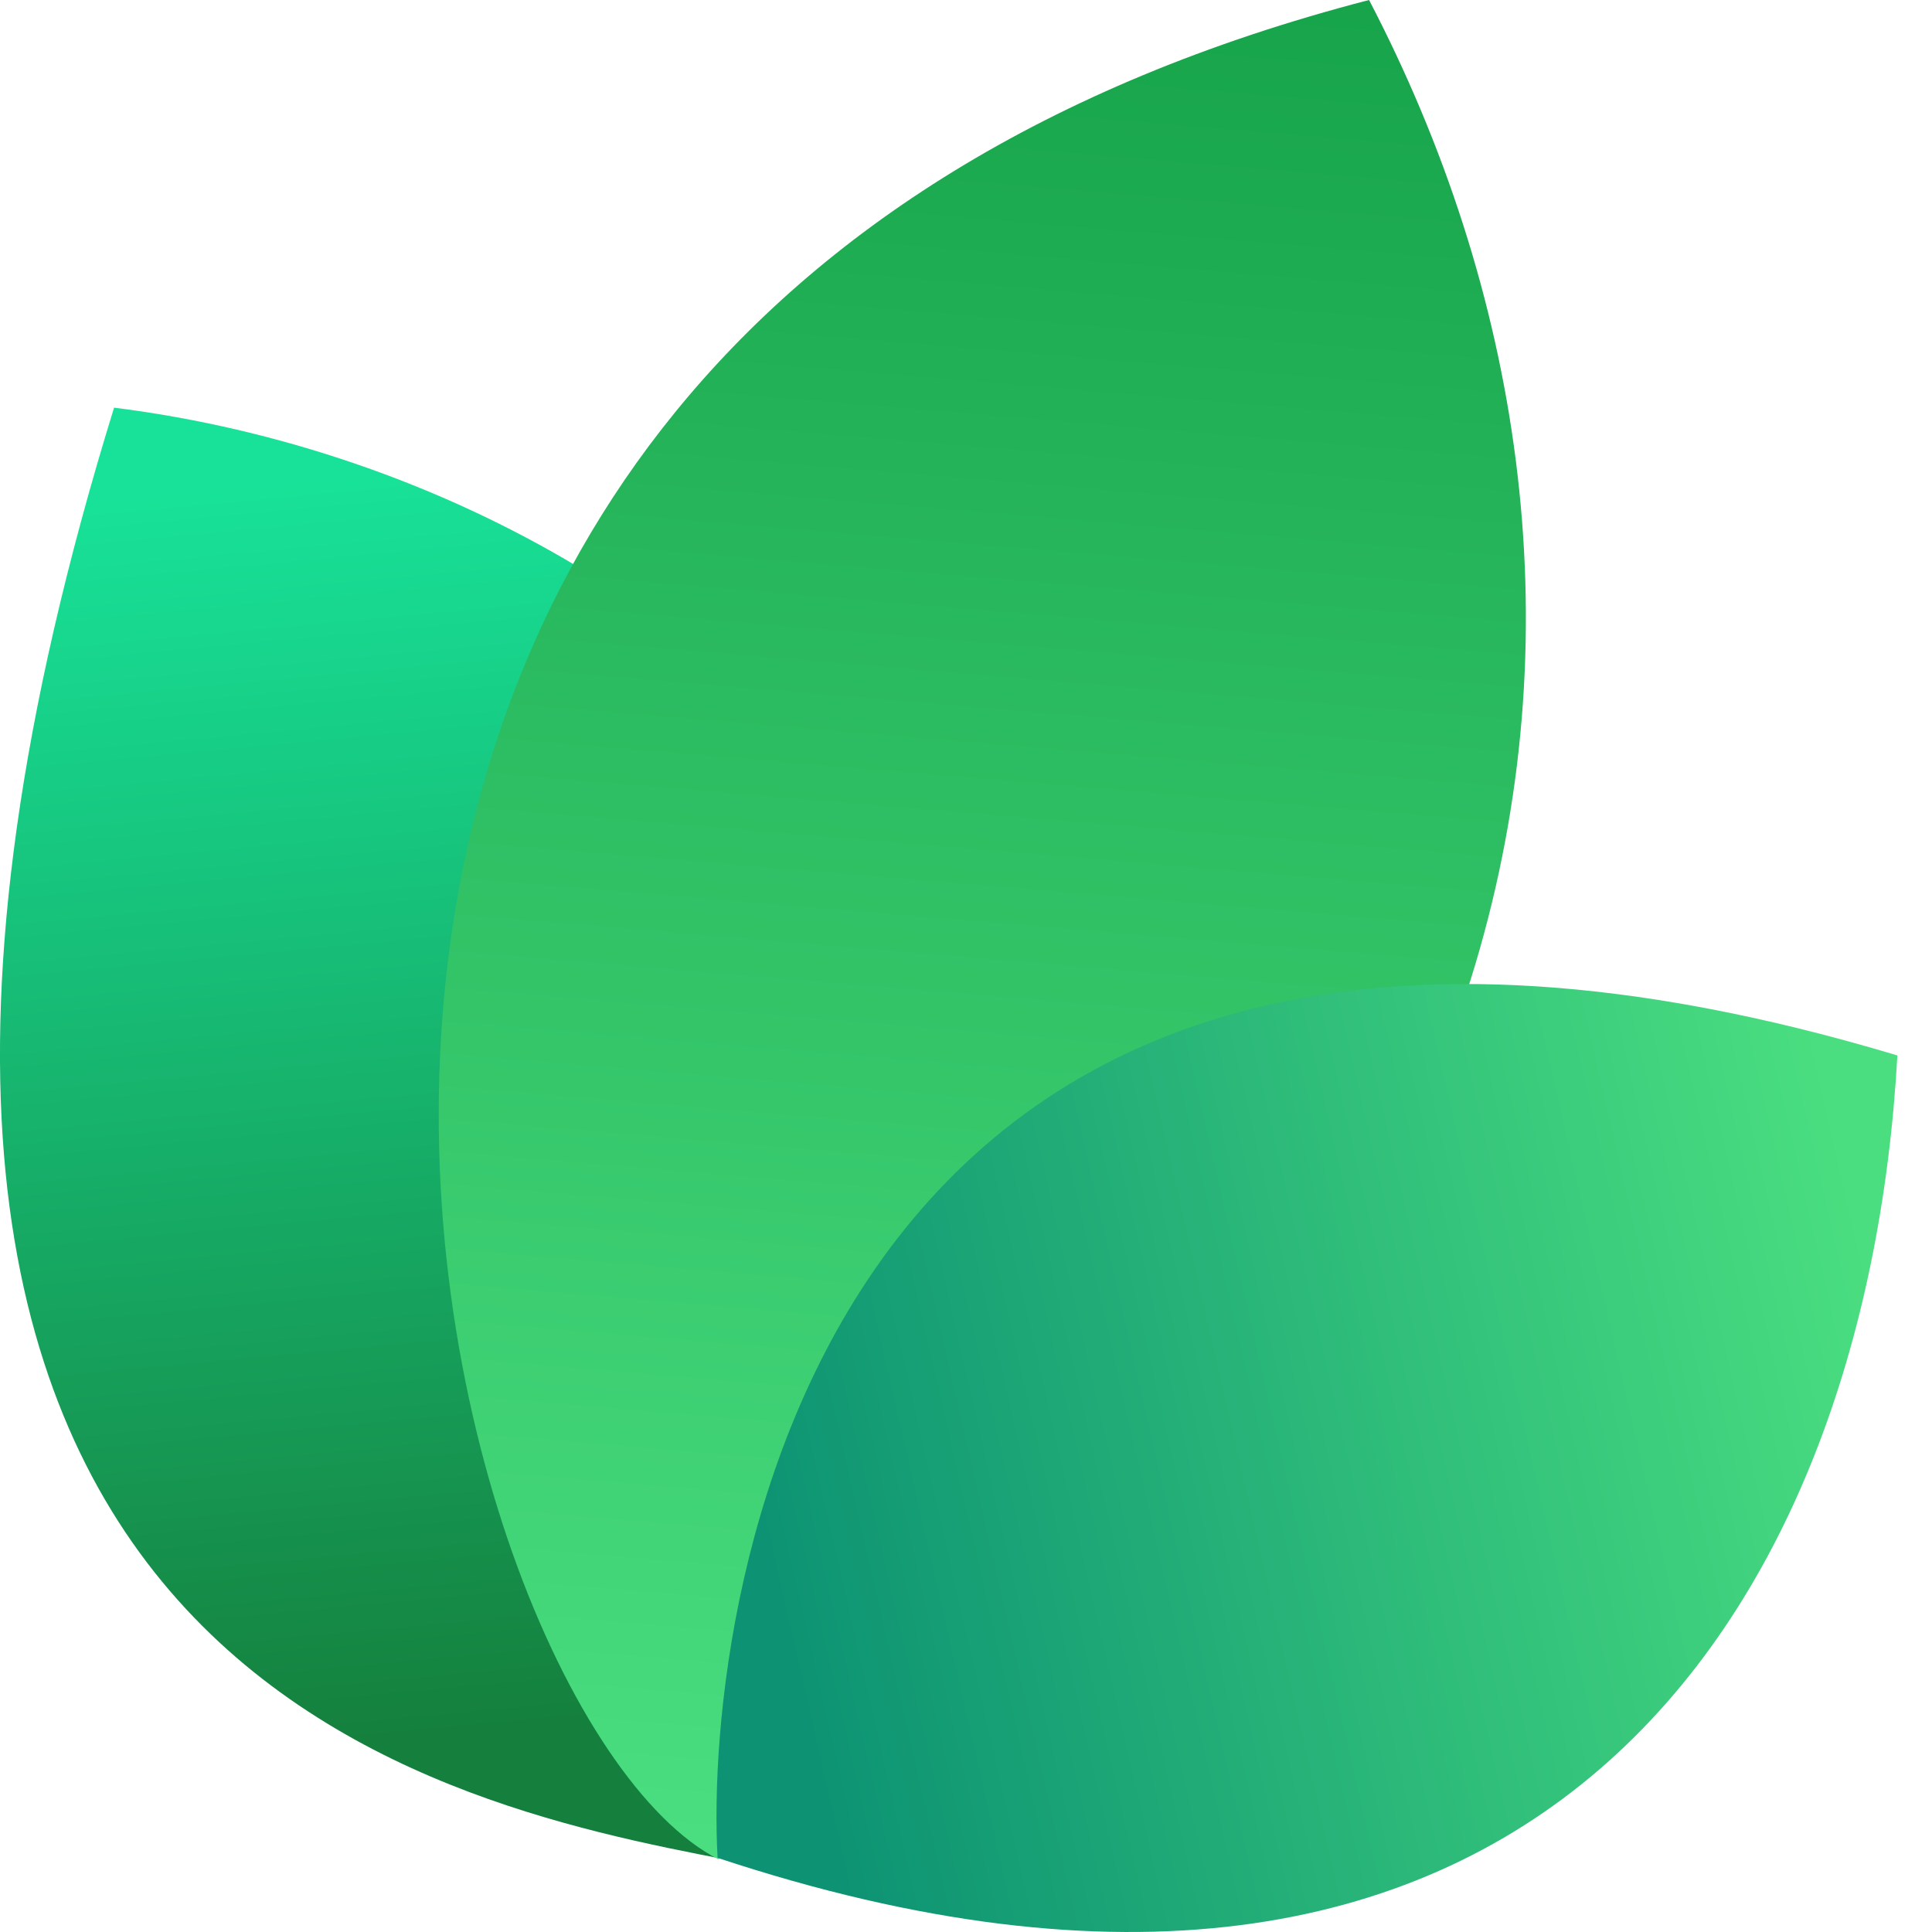
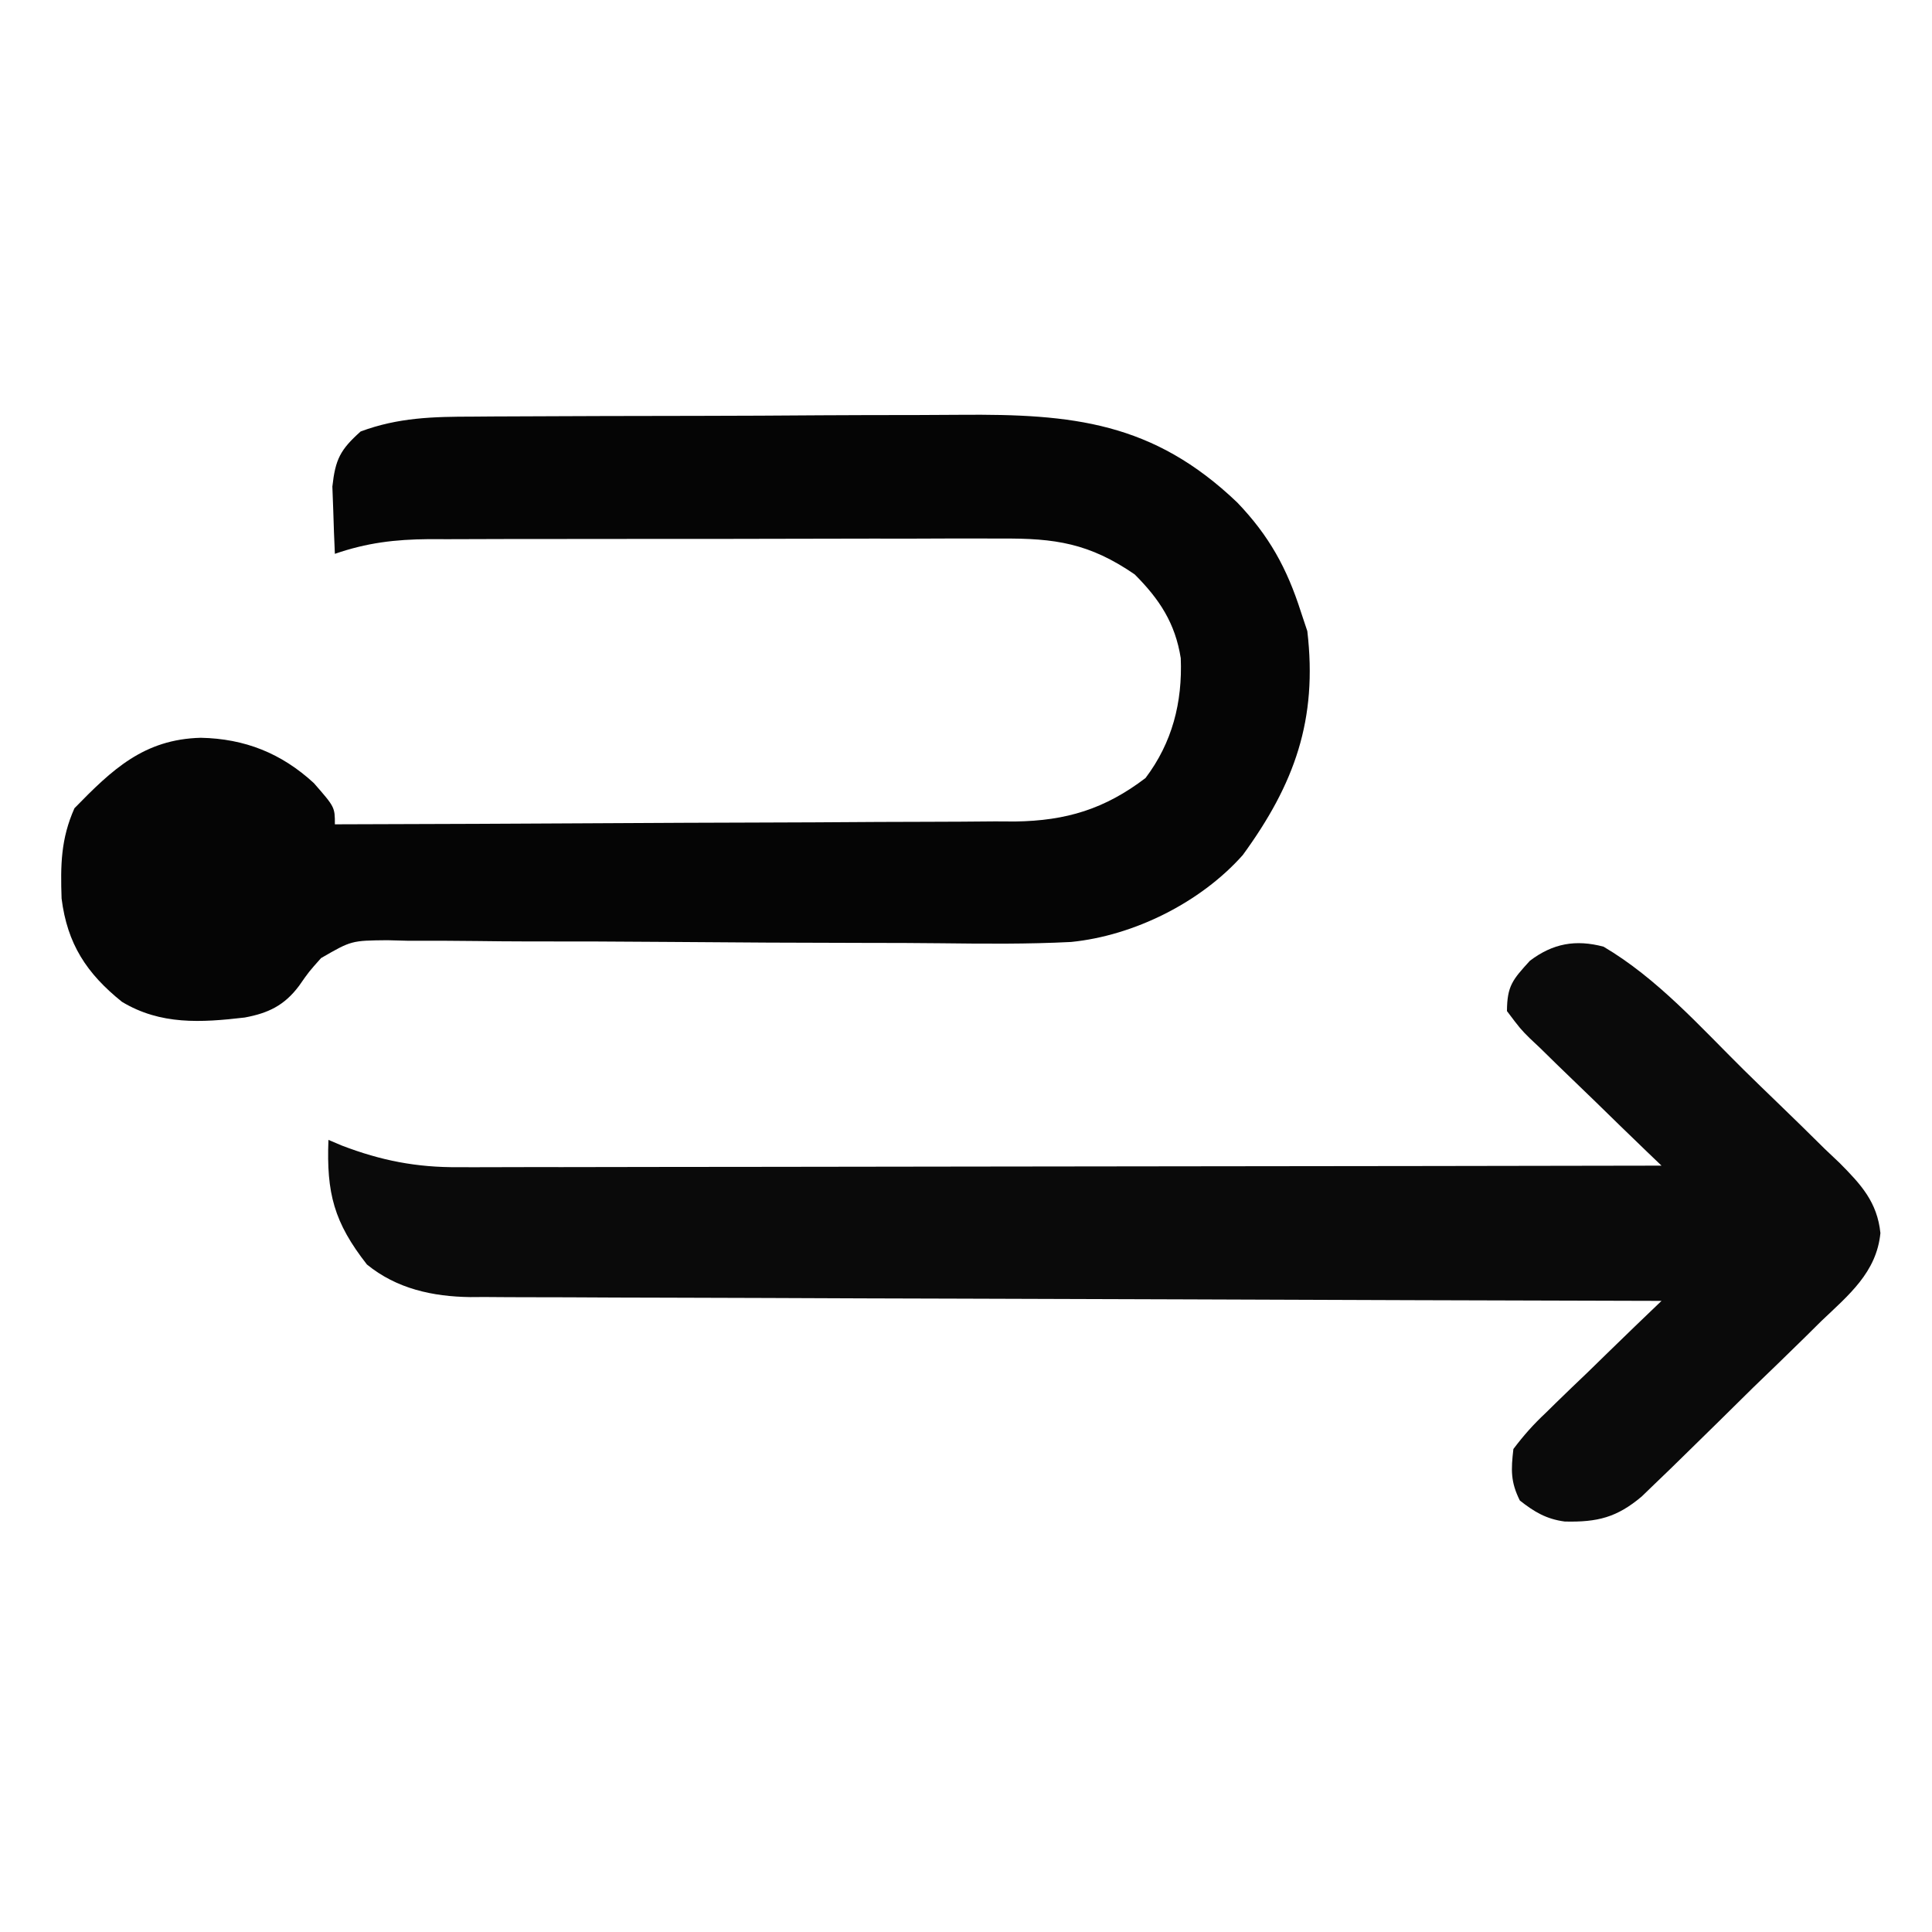
- <svg xmlns="http://www.w3.org/2000/svg" width="24" height="24" viewBox="0 0 24 24" fill="none">
-   <path d="M9.061 23.108C5.268 22.377 -3.391 20.627 1.417 5.064C9.634 6.099 16.973 14.064 9.061 23.108Z" fill="url(#paint0_linear_17557_2021)" />
-   <path d="M8.919 23.094C5.276 21.222 0.784 4.209 17.007 0C20.757 7.193 19.621 16.545 8.919 23.094Z" fill="url(#paint1_linear_17557_2021)" />
-   <path d="M8.914 23.079C8.735 19.882 10.159 9.085 23.57 13.111C23.181 20.123 18.984 26.418 8.914 23.079Z" fill="url(#paint2_linear_17557_2021)" />
-   <defs>
-     <linearGradient id="paint0_linear_17557_2021" x1="3.776" y1="5.916" x2="5.232" y2="21.559" gradientUnits="userSpaceOnUse">
-       <stop stop-color="#18E299" />
-       <stop offset="1" stop-color="#15803D" />
-     </linearGradient>
-     <linearGradient id="paint1_linear_17557_2021" x1="12.171" y1="-0.718" x2="10.19" y2="22.983" gradientUnits="userSpaceOnUse">
-       <stop stop-color="#16A34A" />
-       <stop offset="1" stop-color="#4ADE80" />
-     </linearGradient>
-     <linearGradient id="paint2_linear_17557_2021" x1="23.133" y1="15.353" x2="9.338" y2="18.52" gradientUnits="userSpaceOnUse">
-       <stop stop-color="#4ADE80" />
-       <stop offset="1" stop-color="#0D9373" />
-     </linearGradient>
-   </defs>
+ <svg xmlns="http://www.w3.org/2000/svg" viewBox="104 485 300 300" role="img" aria-label="Arcentra">
+   <path d="M0 0 C1.025 -0.008 2.051 -0.017 3.107 -0.025 C6.485 -0.049 9.863 -0.058 13.241 -0.065 C15.602 -0.074 17.962 -0.083 20.322 -0.092 C25.267 -0.109 30.212 -0.116 35.158 -0.119 C41.471 -0.125 47.784 -0.162 54.097 -0.208 C58.973 -0.238 63.848 -0.245 68.724 -0.246 C71.05 -0.25 73.377 -0.262 75.703 -0.283 C93.123 -0.428 105.627 0.843 118.698 13.338 C123.644 18.501 126.406 23.523 128.573 30.306 C128.903 31.296 129.233 32.286 129.573 33.306 C131.183 47.029 127.614 57.022 119.554 68.076 C113.018 75.437 102.654 80.602 92.887 81.574 C86.176 81.919 79.463 81.856 72.745 81.776 C68.894 81.731 65.044 81.721 61.193 81.721 C50.946 81.712 40.699 81.653 30.452 81.568 C23.047 81.506 15.643 81.481 8.237 81.49 C5.686 81.485 3.135 81.464 0.584 81.428 C-2.977 81.378 -6.536 81.377 -10.098 81.386 C-11.146 81.358 -12.195 81.331 -13.275 81.303 C-18.863 81.357 -18.863 81.357 -23.573 84.079 C-25.455 86.187 -25.455 86.187 -26.994 88.393 C-29.284 91.451 -31.788 92.63 -35.427 93.306 C-42.194 94.098 -48.492 94.485 -54.489 90.869 C-59.988 86.447 -62.978 81.878 -63.864 74.826 C-64.038 69.657 -63.987 65.562 -61.864 60.806 C-55.994 54.786 -51.075 50.091 -42.239 49.869 C-35.425 50.007 -29.729 52.265 -24.692 56.904 C-21.427 60.638 -21.427 60.638 -21.427 63.306 C-6.718 63.269 7.99 63.209 22.698 63.122 C29.528 63.083 36.358 63.05 43.188 63.035 C49.783 63.021 56.377 62.986 62.971 62.938 C65.484 62.923 67.997 62.915 70.51 62.915 C74.036 62.912 77.561 62.885 81.087 62.852 C82.121 62.857 83.154 62.862 84.219 62.868 C92.145 62.754 98.113 60.939 104.448 56.119 C108.601 50.623 110.197 44.367 109.921 37.506 C109.06 32.06 106.611 28.344 102.761 24.494 C95.732 19.67 90.427 18.868 82.068 18.934 C81.034 18.93 80.001 18.927 78.936 18.923 C75.534 18.915 72.132 18.929 68.73 18.943 C66.358 18.944 63.985 18.943 61.613 18.942 C56.647 18.942 51.681 18.952 46.715 18.97 C40.356 18.993 33.998 18.993 27.639 18.987 C22.742 18.983 17.845 18.99 12.949 19 C10.604 19.004 8.26 19.005 5.916 19.003 C2.637 19.003 -0.642 19.016 -3.921 19.032 C-4.885 19.029 -5.849 19.027 -6.843 19.024 C-12.093 19.066 -16.456 19.588 -21.427 21.306 C-21.535 19.078 -21.612 16.849 -21.677 14.619 C-21.723 13.378 -21.769 12.136 -21.817 10.857 C-21.351 6.622 -20.587 5.136 -17.427 2.306 C-11.599 0.138 -6.174 0.004 0 0 Z " fill="#050505" transform="translate(177.4265,549.6936)" />
+   <path d="M0 0 C8.38 4.952 14.958 12.395 21.833 19.188 C23.529 20.855 25.234 22.513 26.949 24.16 C29.433 26.547 31.887 28.963 34.336 31.387 C35.489 32.479 35.489 32.479 36.665 33.594 C39.987 36.944 42.492 39.651 42.99 44.468 C42.4 50.565 38.058 54.098 33.828 58.121 C32.994 58.947 32.16 59.773 31.301 60.624 C28.638 63.25 25.944 65.843 23.25 68.438 C21.451 70.208 19.654 71.981 17.859 73.756 C16.142 75.442 14.424 77.126 12.703 78.809 C11.893 79.601 11.082 80.394 10.247 81.211 C9.106 82.308 9.106 82.308 7.942 83.427 C7.276 84.071 6.61 84.714 5.924 85.377 C2.076 88.623 -0.939 89.385 -6.031 89.262 C-8.889 88.882 -10.758 87.766 -13 86 C-14.449 83.101 -14.376 81.219 -14 78 C-12.372 75.846 -10.909 74.204 -8.969 72.383 C-8.458 71.881 -7.948 71.379 -7.422 70.862 C-5.795 69.268 -4.148 67.697 -2.5 66.125 C-1.391 65.046 -0.282 63.965 0.824 62.883 C3.534 60.239 6.262 57.615 9 55 C8.023 54.998 7.046 54.995 6.039 54.993 C-17.739 54.934 -41.517 54.858 -65.295 54.764 C-76.794 54.719 -88.293 54.68 -99.792 54.654 C-109.816 54.631 -119.839 54.597 -129.862 54.551 C-135.169 54.527 -140.475 54.509 -145.782 54.502 C-150.779 54.496 -155.776 54.476 -160.772 54.446 C-162.604 54.437 -164.436 54.433 -166.268 54.435 C-168.774 54.437 -171.28 54.42 -173.787 54.399 C-174.867 54.406 -174.867 54.406 -175.968 54.413 C-181.826 54.332 -187.395 53.122 -192.023 49.352 C-197.14 42.815 -198.324 38.268 -198 30 C-196.979 30.433 -196.979 30.433 -195.938 30.875 C-189.805 33.224 -184.309 34.292 -177.755 34.241 C-176.953 34.242 -176.151 34.244 -175.324 34.246 C-172.651 34.249 -169.978 34.238 -167.305 34.227 C-165.383 34.226 -163.461 34.227 -161.538 34.228 C-156.33 34.229 -151.122 34.217 -145.914 34.203 C-140.467 34.19 -135.021 34.189 -129.574 34.187 C-119.265 34.181 -108.956 34.164 -98.646 34.144 C-86.908 34.122 -75.169 34.111 -63.43 34.101 C-39.287 34.08 -15.143 34.045 9 34 C8.268 33.299 7.535 32.598 6.781 31.876 C4.069 29.273 1.377 26.65 -1.309 24.021 C-2.474 22.885 -3.645 21.755 -4.822 20.631 C-6.511 19.014 -8.181 17.379 -9.848 15.738 C-10.378 15.239 -10.908 14.74 -11.454 14.226 C-12.91 12.771 -12.91 12.771 -15 10 C-14.974 6.082 -14.127 5.139 -11.438 2.188 C-7.877 -0.511 -4.321 -1.152 0 0 Z " fill="#0A0A0A" transform="translate(353,632)" />
</svg>
